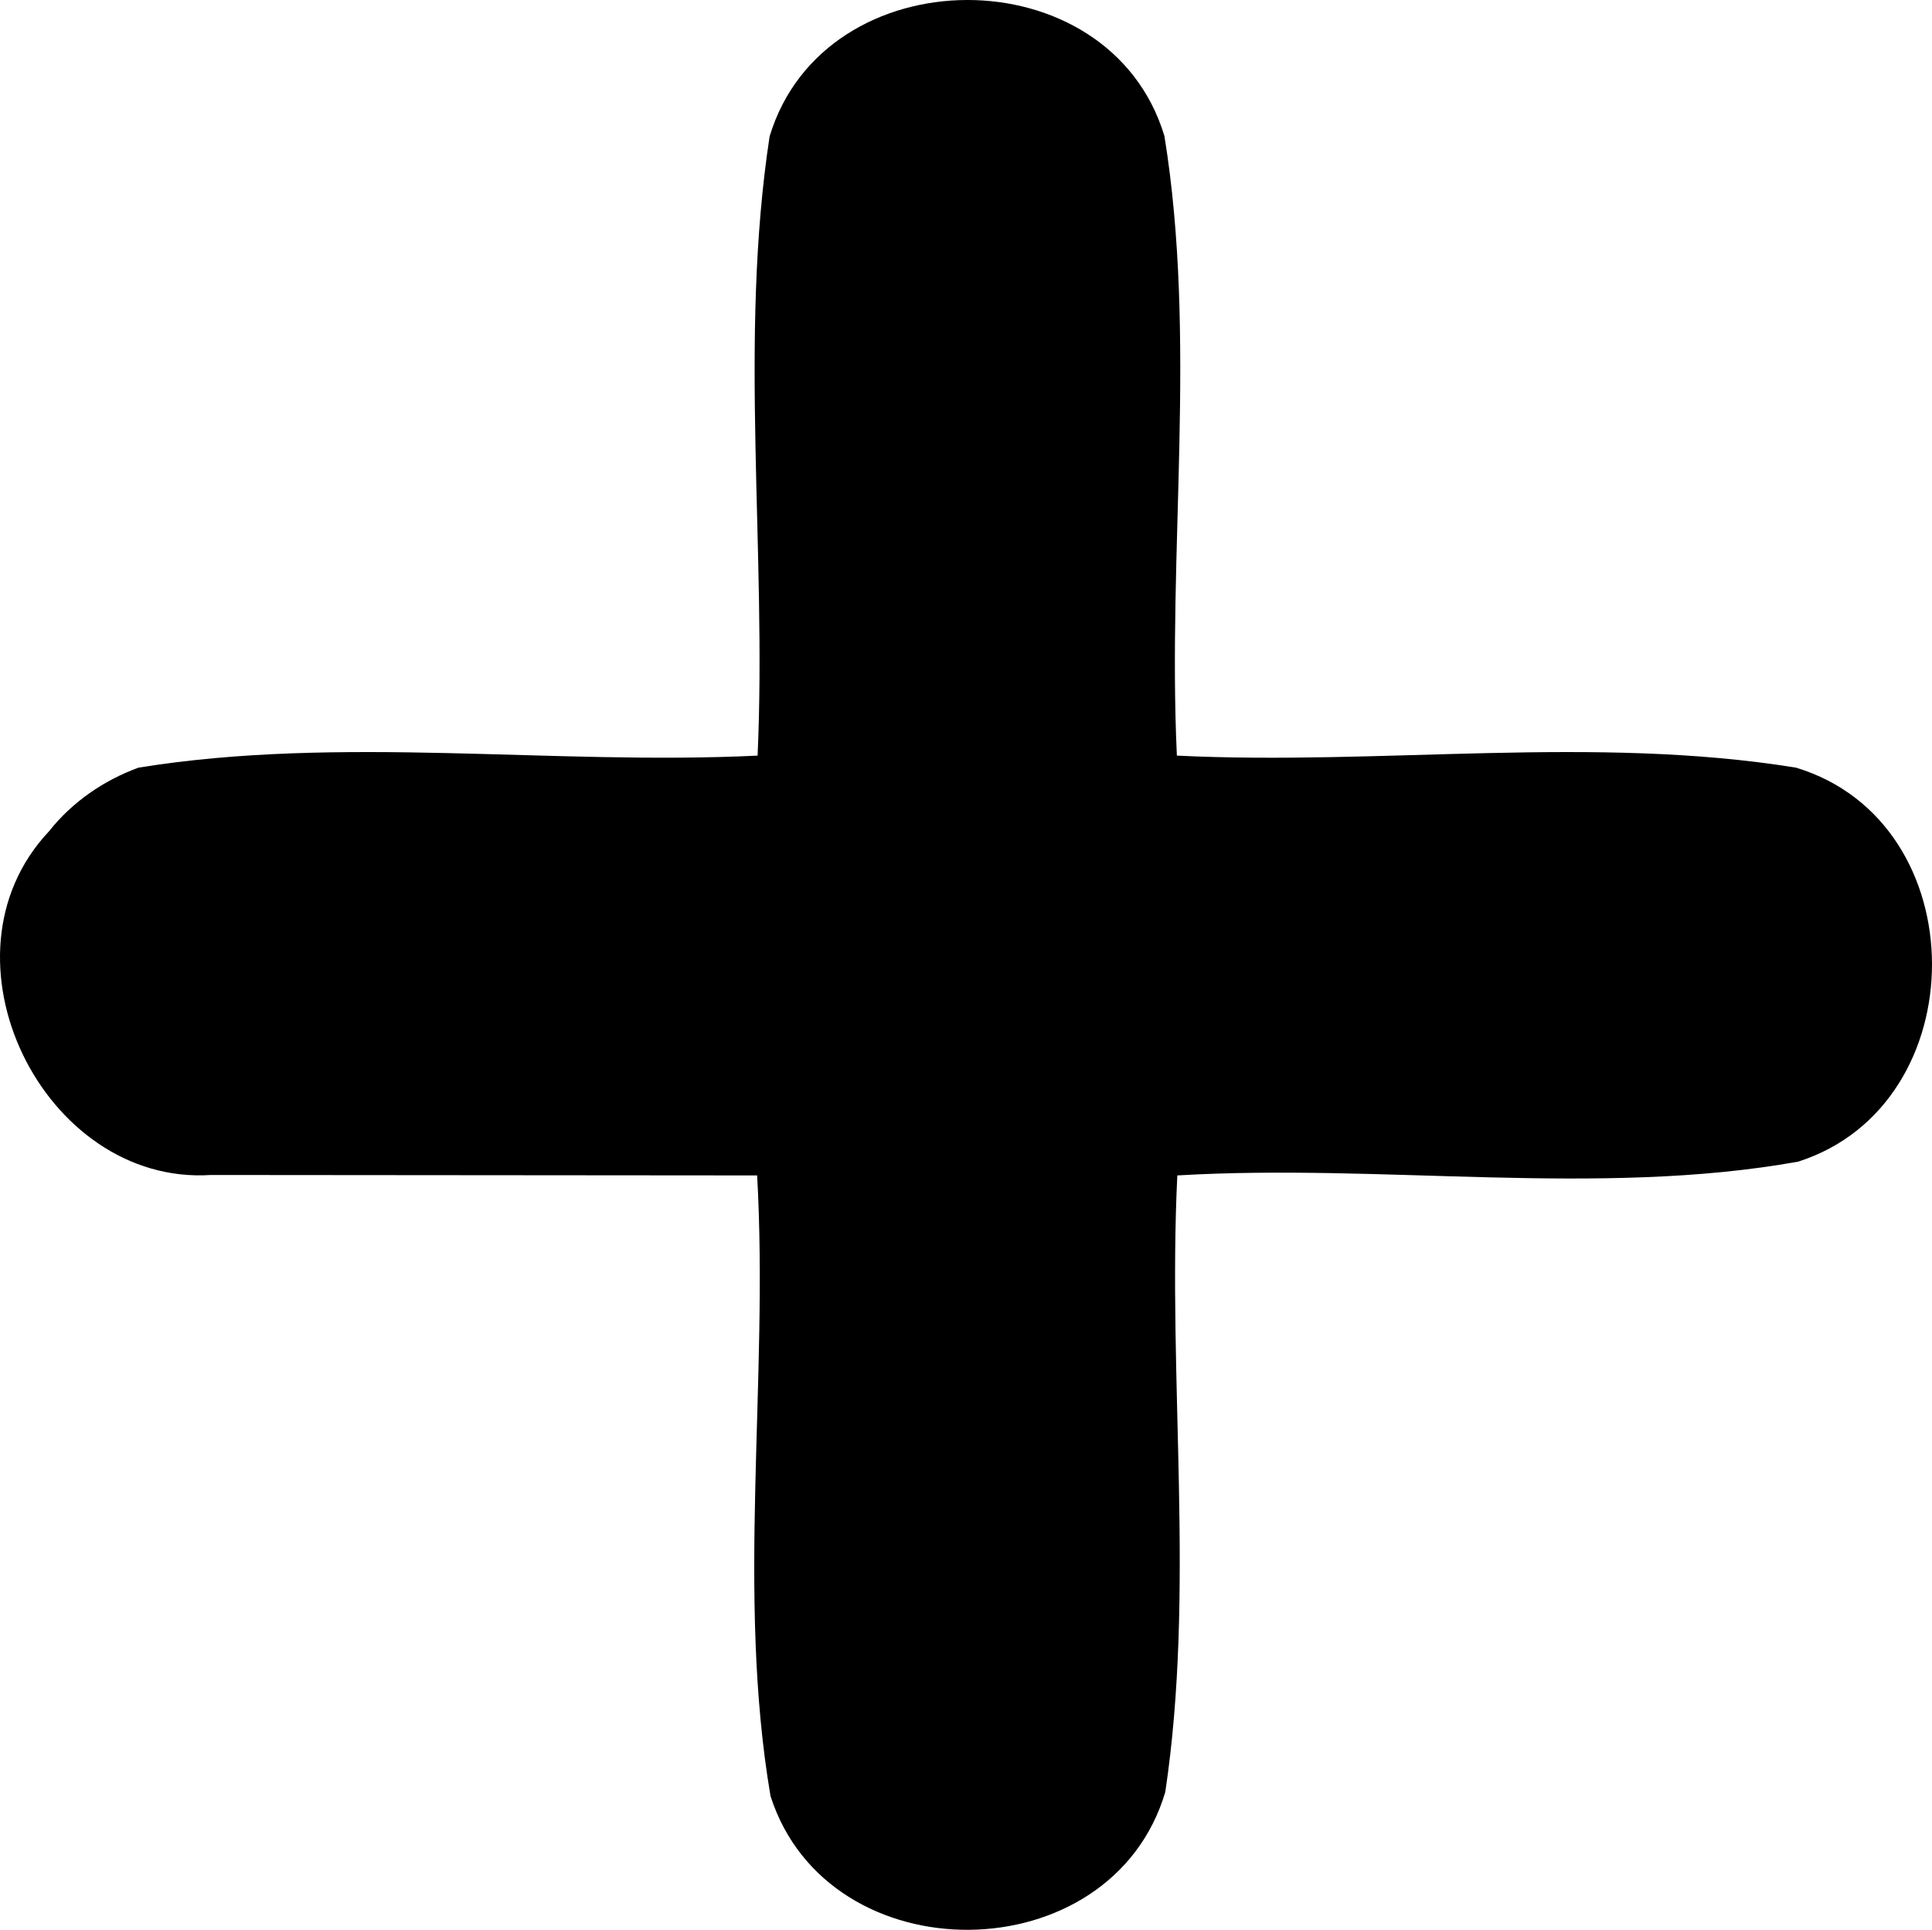
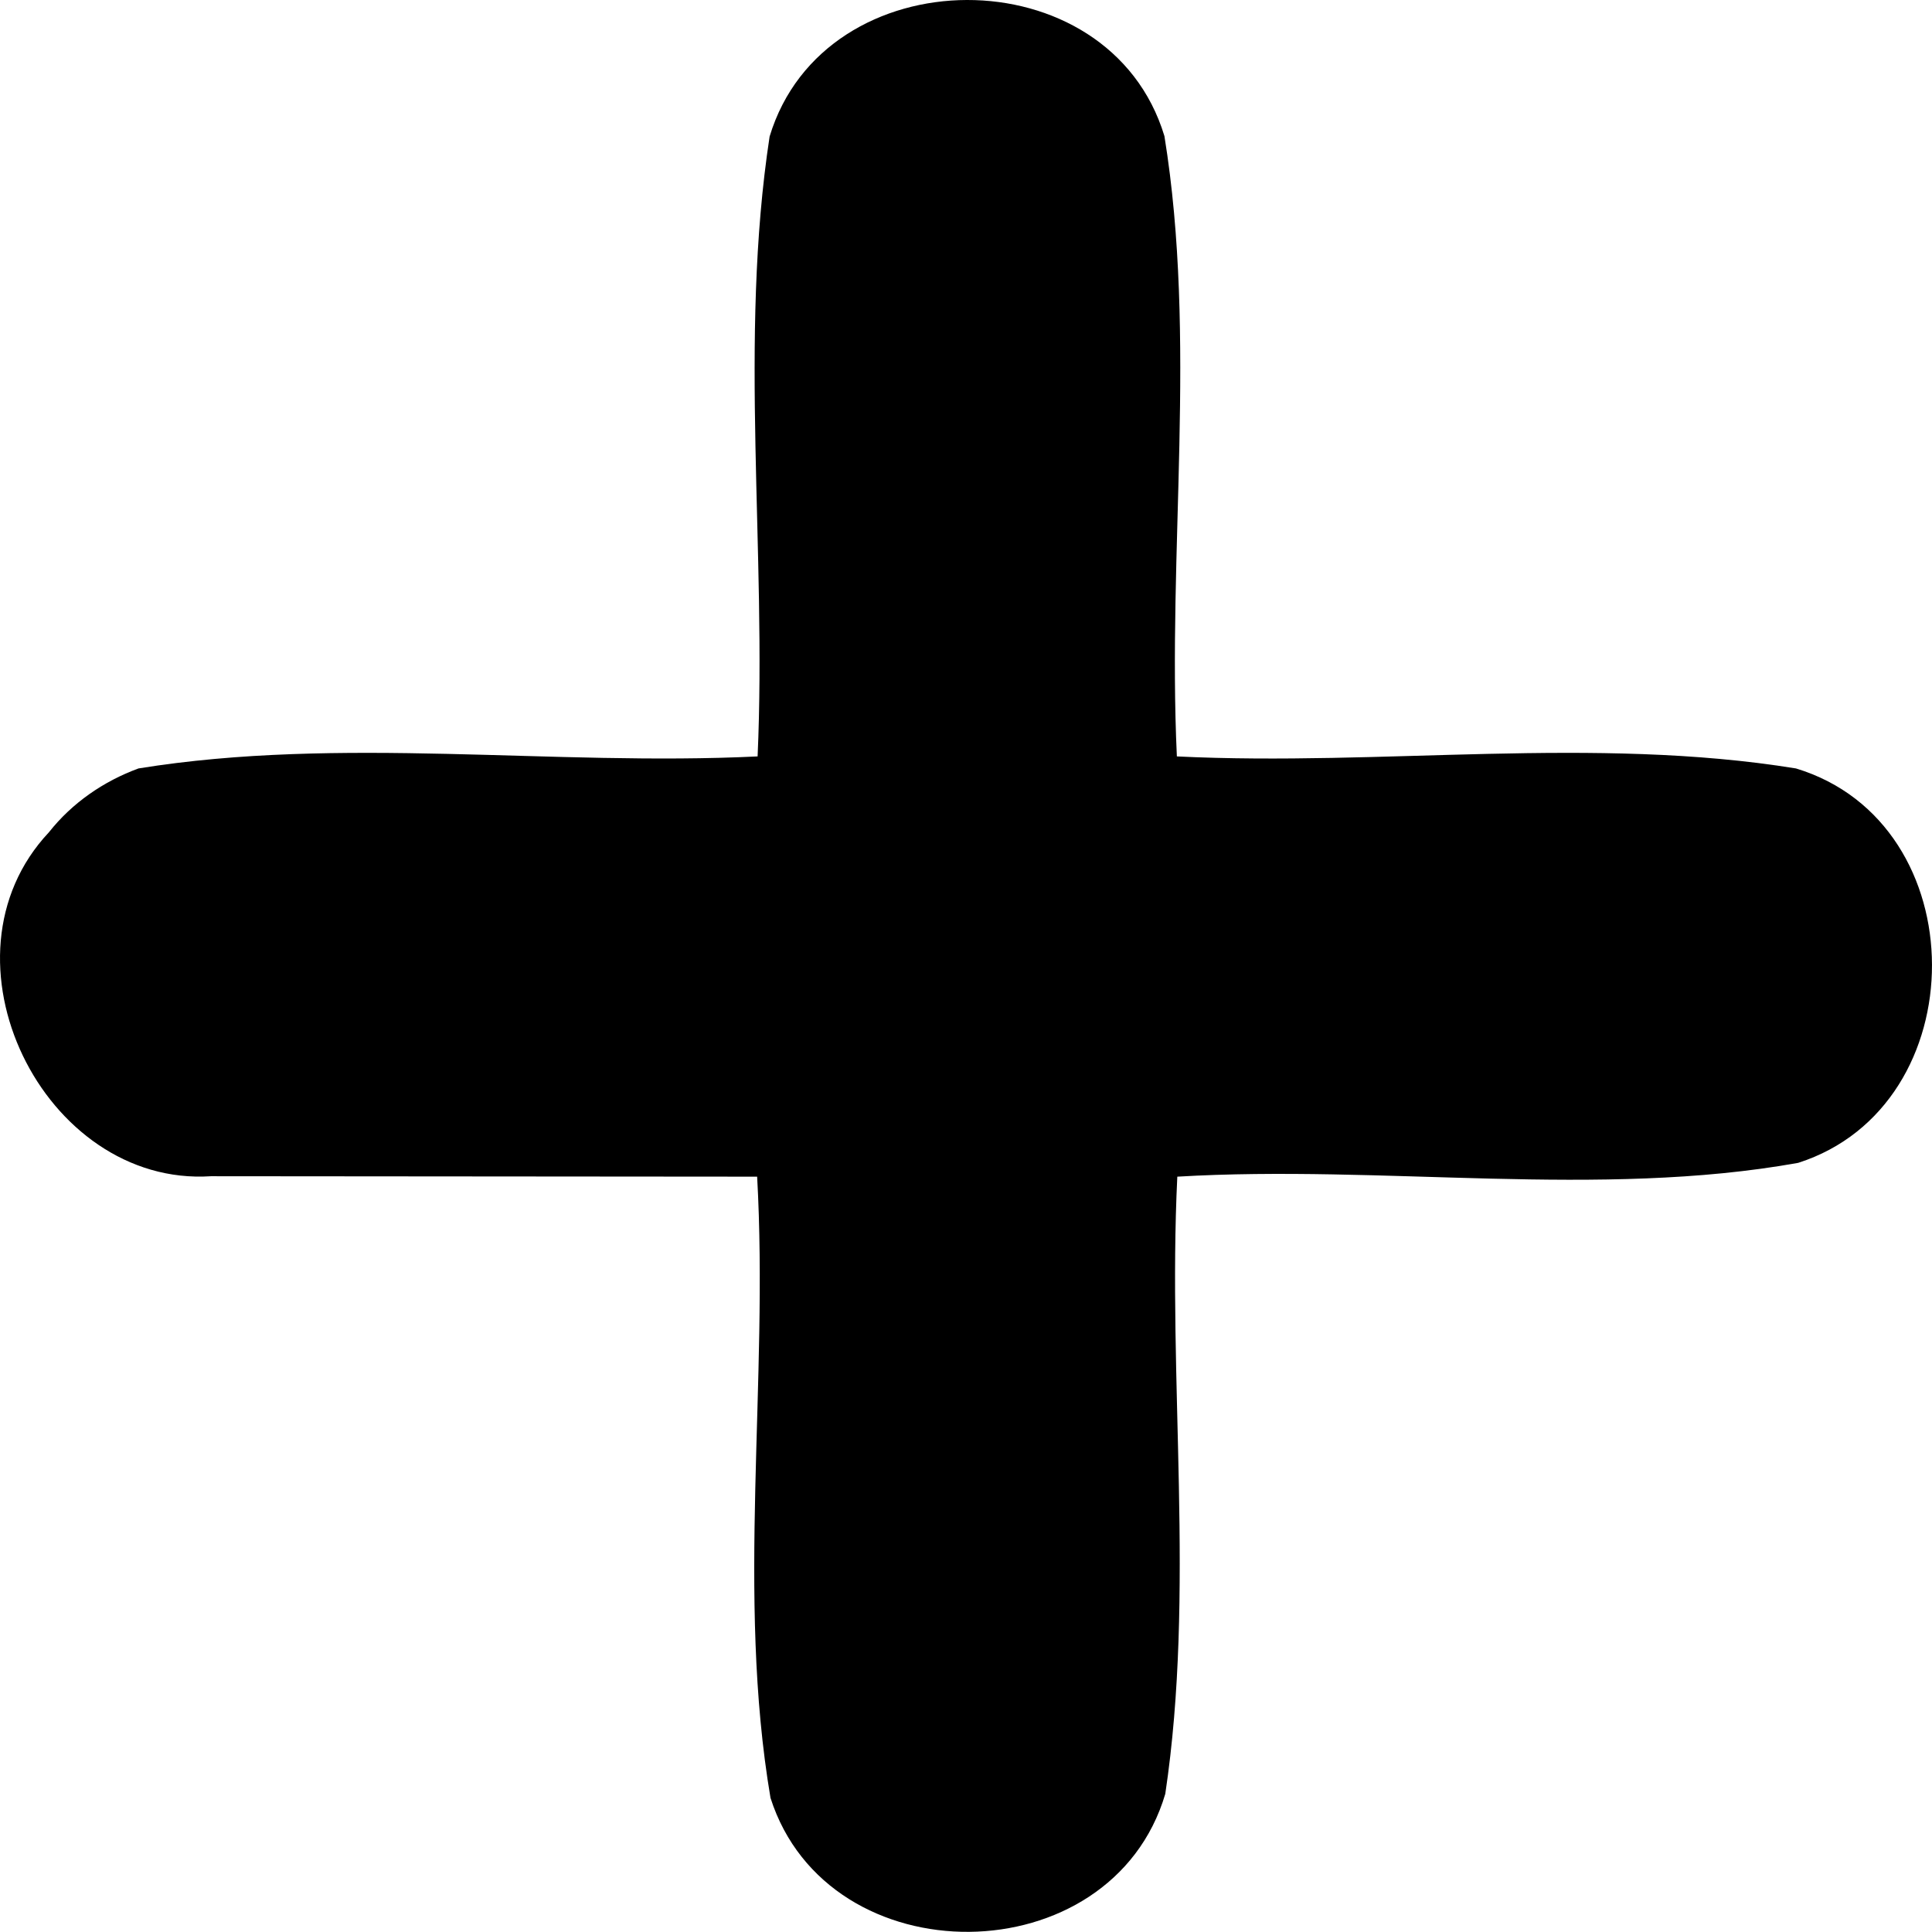
- <svg xmlns="http://www.w3.org/2000/svg" version="1.1" id="Capa_1" x="0px" y="0px" width="71.048" height="70.956" viewBox="5 -10 71.048 95.791" enable-background="new 0 0 100 100" xml:space="preserve">
+ <svg xmlns="http://www.w3.org/2000/svg" version="1.1" id="Capa_1" x="0px" y="0px" width="54.98" height="54.976" viewBox="5 -10 54.98 74.218" enable-background="new 0 0 100 100" xml:space="preserve">
  <defs id="defs11" />
-   <path d="m -5.001,31.264 c -5.885,6.245 -0.265,17.604 8.043,17.059 9.038,0.007 18.075,0.018 27.113,0.022 0.576,10.216 -1.04,20.74 0.663,30.803 2.865,8.953 16.931,8.826 19.6,-0.199 1.499,-10.018 0.104,-20.447 0.597,-30.604 10.199,-0.605 20.94,1.092 30.825,-0.685 C 90.699,44.827 90.728,30.827 81.73,28.104 71.683,26.476 61.189,28.004 50.993,27.507 50.518,17.301 52.005,6.804 50.374,-3.252 47.64,-12.286 33.495,-12.22 30.774,-3.23 29.238,6.839 30.634,17.303 30.178,27.507 19.981,28 9.488,26.478 -0.559,28.104 -2.291,28.739 -3.852,29.812 -5.001,31.264 z" id="path3" />
+   <path d="m -2.739,21.971 c -4.554,4.839 -0.205,13.64 6.224,13.217 6.994,0.005 13.988,0.014 20.981,0.017 0.445,7.915 -0.805,16.069 0.513,23.866 2.217,6.937 13.102,6.838 15.167,-0.154 1.16,-7.762 0.08,-15.842 0.462,-23.712 7.893,-0.469 16.204,0.846 23.854,-0.531 6.855,-2.195 6.878,-13.042 -0.086,-15.152 C 56.602,18.261 48.481,19.445 40.591,19.06 40.223,11.152 41.375,3.02 40.113,-4.772 37.996,-11.771 27.051,-11.72 24.945,-4.755 23.756,3.047 24.836,11.154 24.484,19.06 16.593,19.442 8.473,18.263 0.698,19.522 c -1.34,0.492 -2.548,1.324 -3.437,2.448 z" id="path3" />
</svg>
